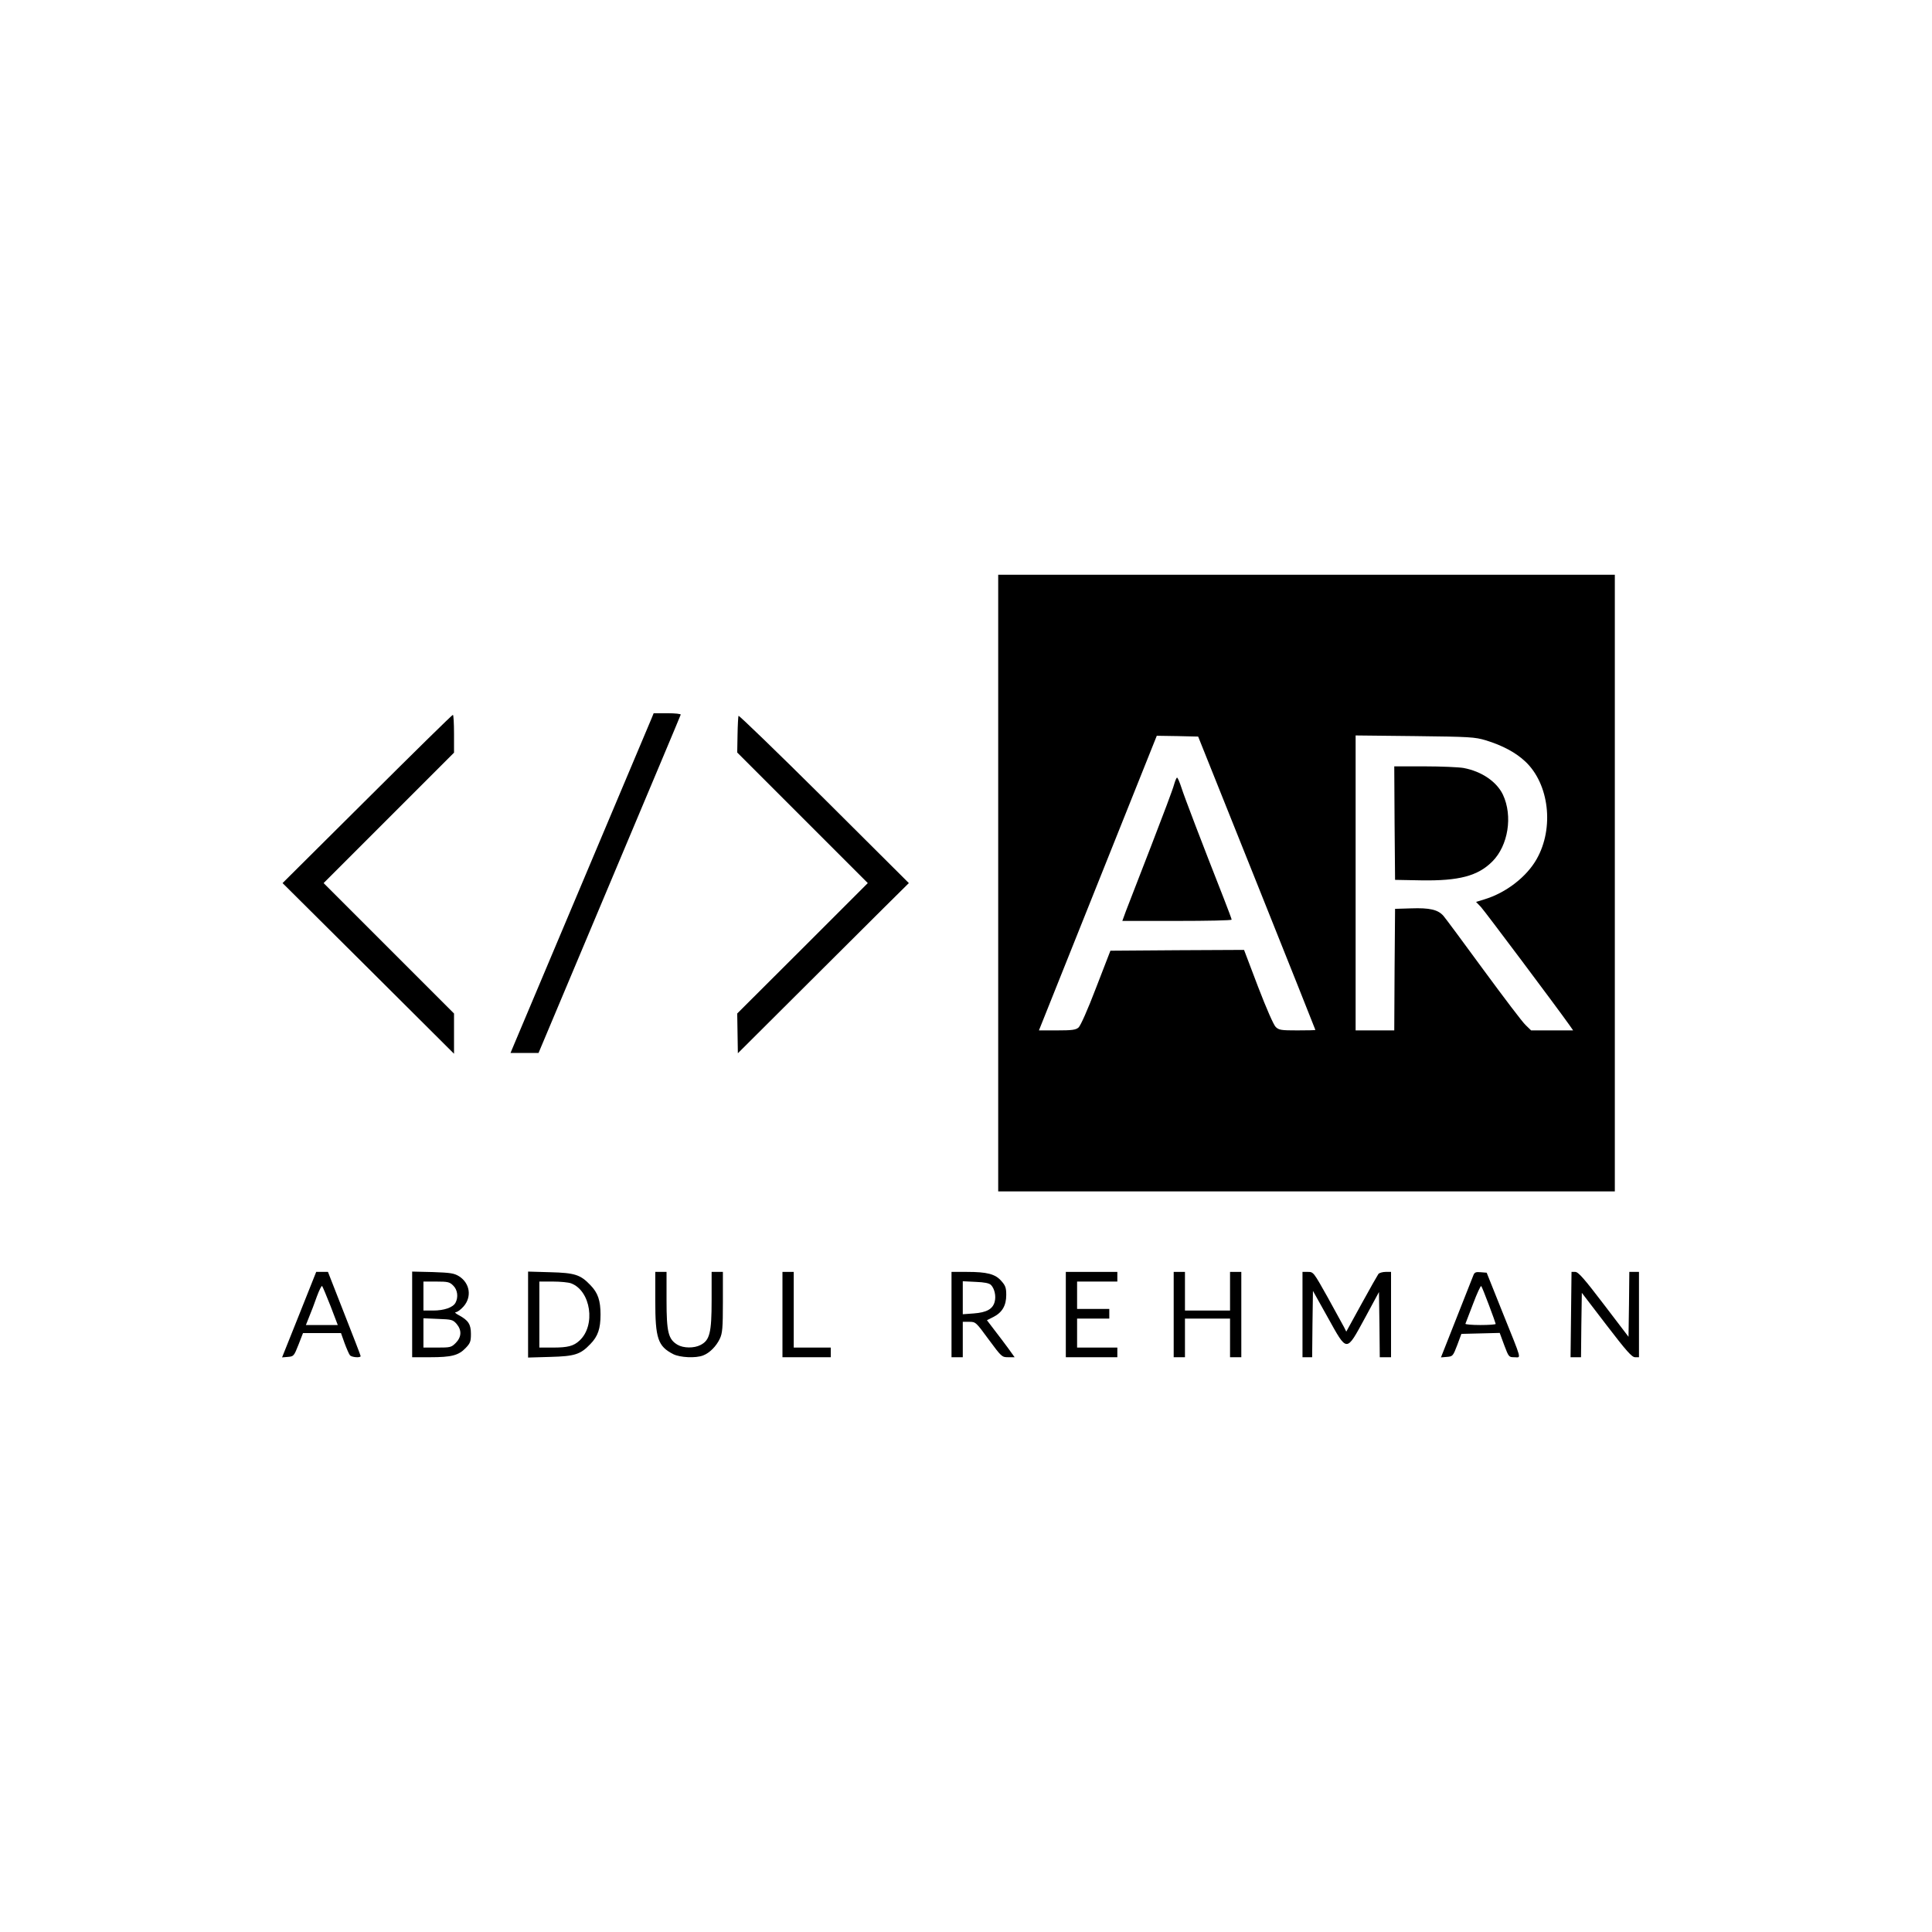
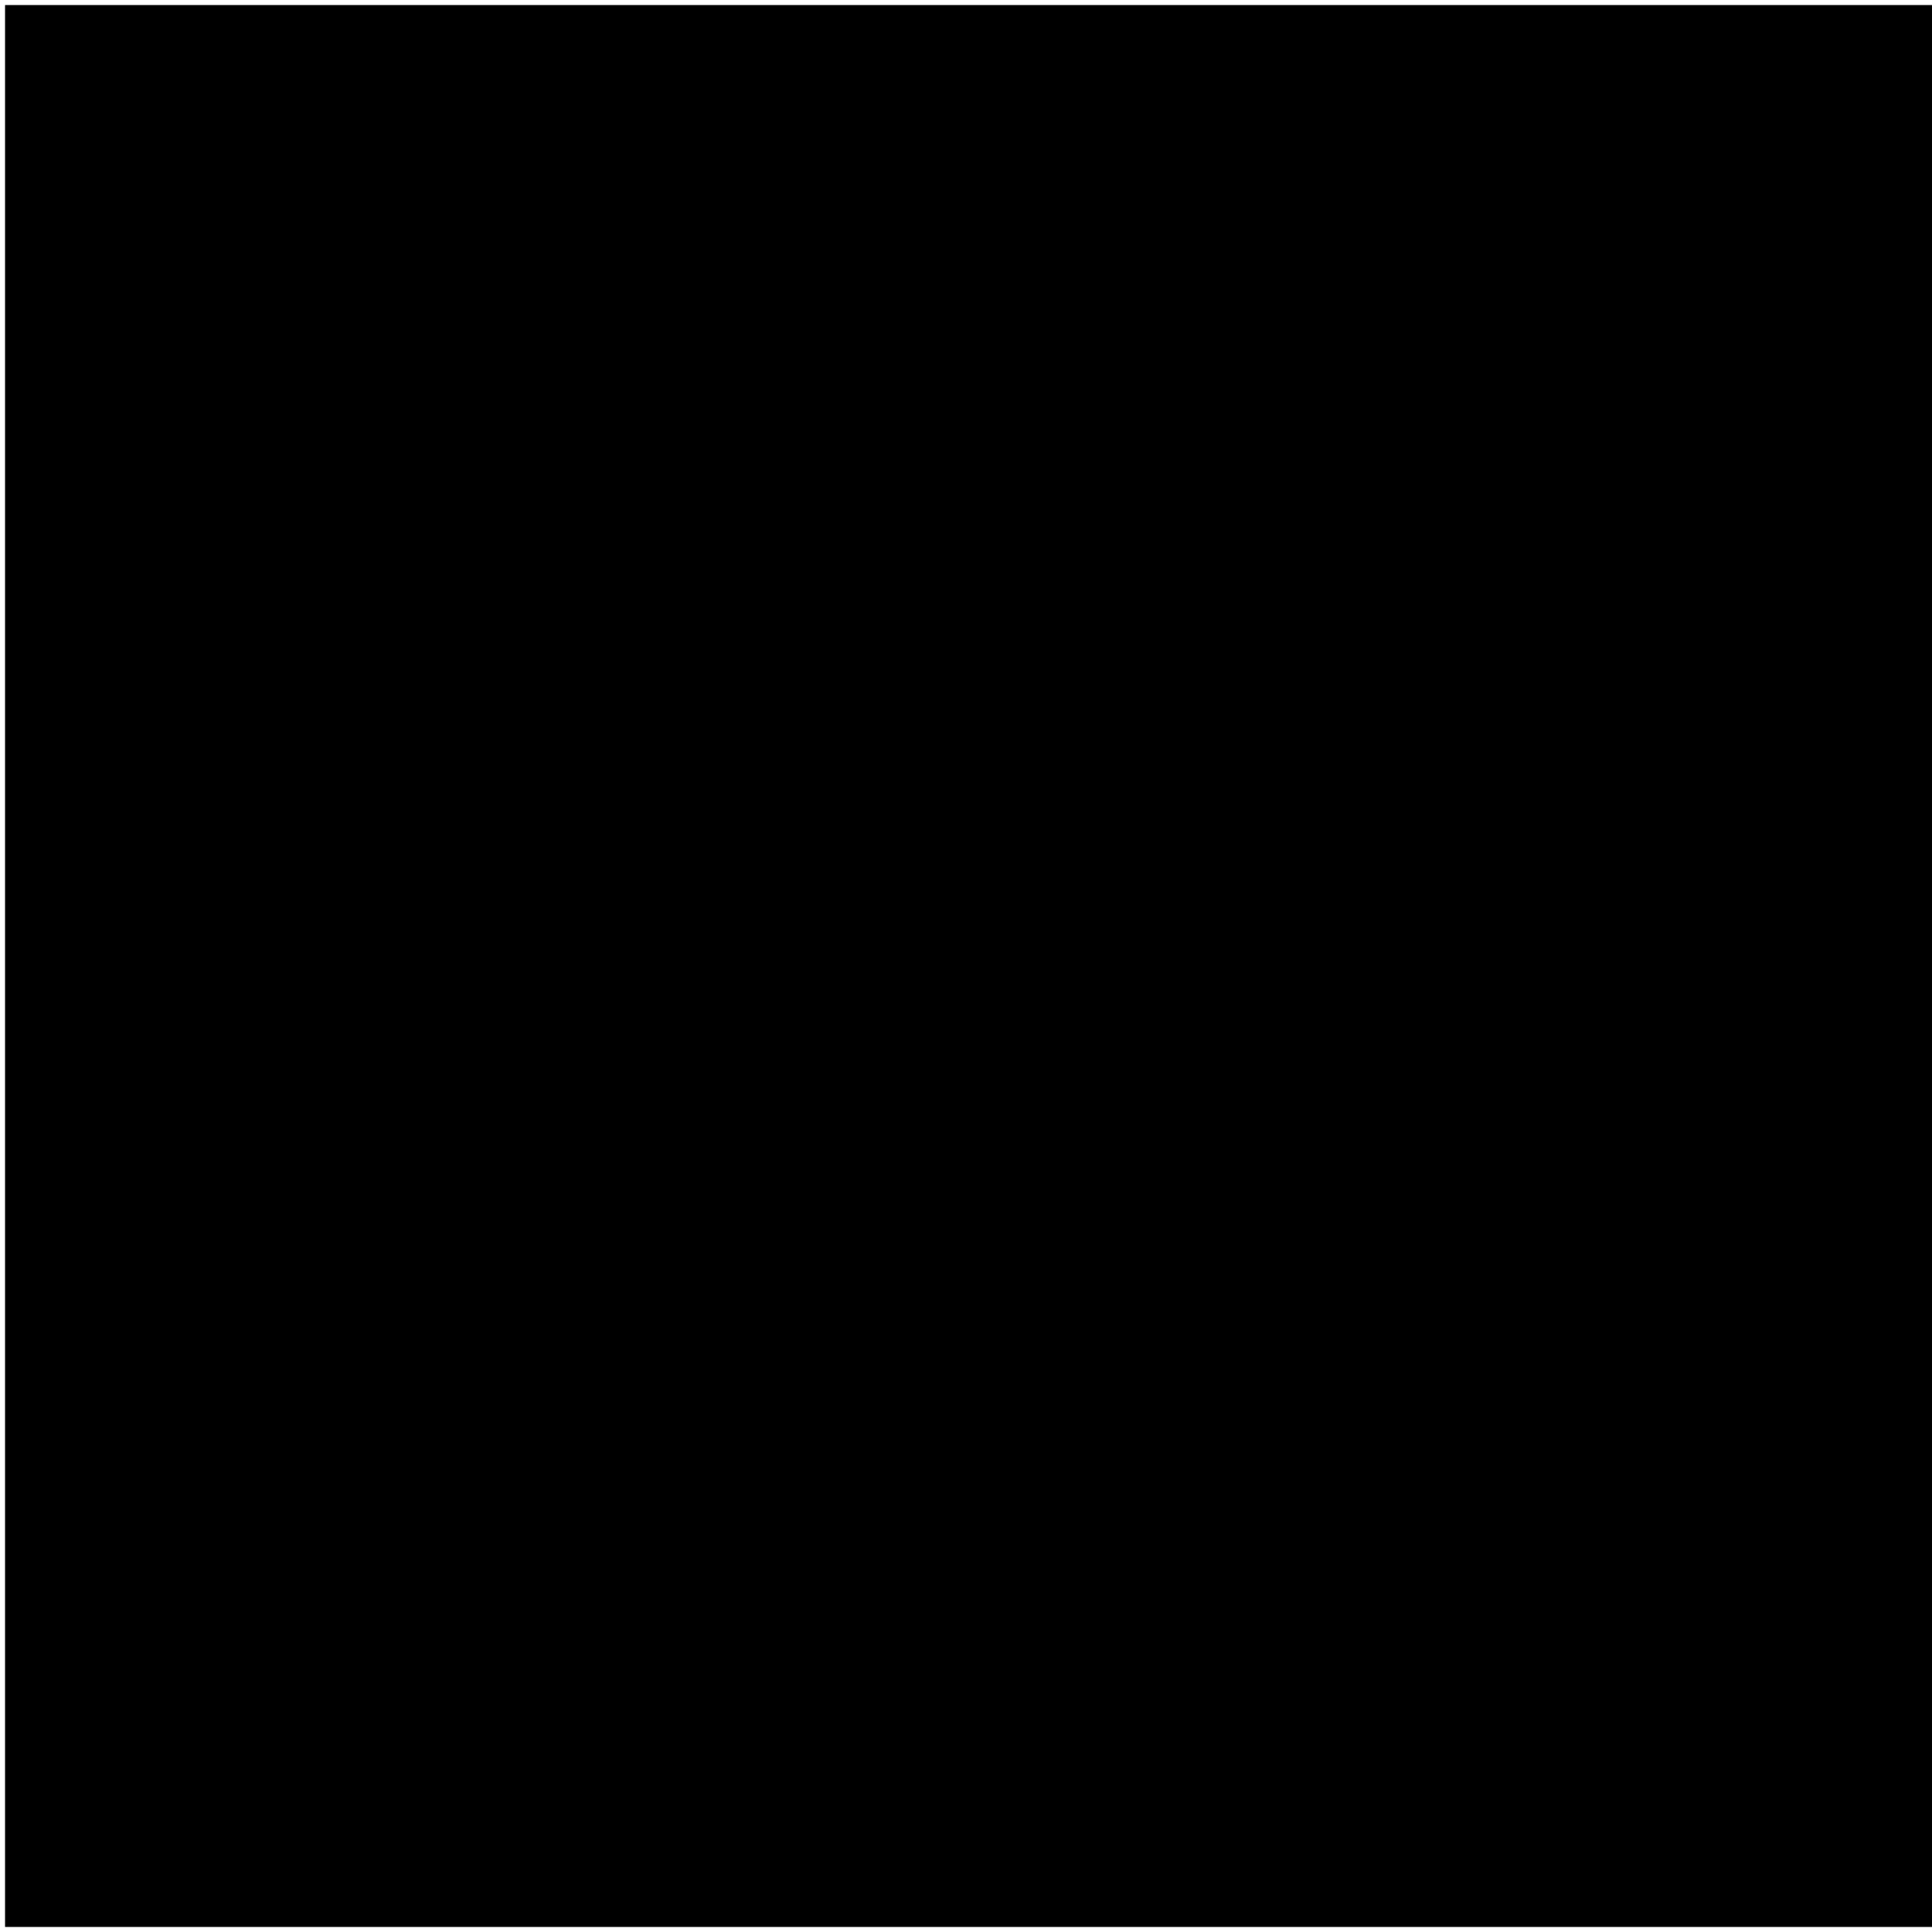
- <svg xmlns="http://www.w3.org/2000/svg" version="1.0" width="1200pt" height="1200pt" viewBox="0 0 1200 1200" preserveAspectRatio="xMidYMid meet">
-   <g transform="translate(0,1200) scale(0.1,-0.1)" fill="#000000" stroke="none">
-     <path d="M6200 6515 l0 -1915 1915 0 1915 0 0 1915 0 1915 -1915 0 -1915 0 0 -1915z m1606 1 c200 -500 364 -911 364 -913 0 -2 -50 -3 -112 -3 -100 0 -114 2 -134 21 -13 12 -57 112 -110 250 l-87 229 -415 -2 -415 -3 -89 -230 c-53 -139 -97 -237 -109 -247 -17 -15 -41 -18 -134 -18 l-112 0 366 915 366 915 129 -2 128 -3 364 -909z m1422 886 c104 -32 187 -76 247 -133 147 -139 179 -411 70 -604 -63 -112 -192 -211 -325 -251 l-52 -16 30 -31 c24 -26 470 -621 550 -734 l23 -33 -130 0 -131 0 -34 33 c-19 17 -136 172 -261 342 -125 171 -237 322 -250 337 -34 38 -85 50 -200 46 l-100 -3 -3 -377 -2 -378 -120 0 -120 0 0 916 0 916 368 -4 c343 -4 372 -6 440 -26z" />
-     <path d="M7292 7126 c-6 -25 -71 -197 -143 -383 -72 -186 -142 -366 -155 -400 l-23 -63 339 0 c187 0 340 3 340 8 0 4 -22 63 -49 132 -136 346 -245 631 -263 688 -11 34 -23 62 -27 62 -4 0 -12 -20 -19 -44z" />
-     <path d="M8662 6888 l3 -353 160 -3 c237 -4 354 27 444 117 99 99 128 283 66 415 -39 81 -132 145 -245 166 -29 5 -138 10 -241 10 l-189 0 2 -352z" />
-     <path d="M4047 7538 c-8 -18 -199 -472 -425 -1008 -226 -536 -420 -996 -431 -1022 l-20 -48 87 0 87 0 440 1046 c242 575 442 1050 443 1055 2 5 -35 9 -82 9 l-86 0 -13 -32z" />
-     <path d="M2280 7037 l-525 -522 533 -530 532 -530 0 125 0 125 -405 405 -405 405 405 405 405 405 0 117 c0 65 -3 118 -7 118 -5 0 -244 -235 -533 -523z" />
-     <path d="M4587 7554 c-2 -5 -5 -58 -6 -118 l-2 -110 406 -406 405 -405 -405 -405 -406 -405 2 -123 2 -124 531 529 c291 290 530 528 531 528 0 0 -237 236 -526 524 -290 288 -529 519 -532 515z" />
-     <path d="M1858 3834 l-106 -265 36 3 c36 3 38 5 66 76 l28 72 118 0 118 0 22 -62 c13 -35 28 -69 33 -75 10 -14 67 -18 67 -6 0 4 -46 123 -102 265 l-101 258 -37 0 -36 0 -106 -266z m195 54 l45 -118 -99 0 -99 0 21 53 c12 28 33 84 47 124 15 40 29 69 33 65 3 -4 27 -60 52 -124z" />
-     <path d="M2560 3836 l0 -266 111 0 c133 0 177 11 221 57 29 30 33 41 33 88 0 60 -16 84 -75 116 -19 10 -28 18 -19 19 10 0 31 16 48 35 53 60 40 145 -28 188 -31 19 -53 22 -163 26 l-128 3 0 -266z m255 179 c27 -26 33 -72 14 -107 -16 -29 -70 -48 -139 -48 l-60 0 0 90 0 90 80 0 c73 0 83 -3 105 -25z m21 -238 c33 -39 31 -81 -5 -118 -28 -28 -34 -29 -115 -29 l-86 0 0 91 0 91 91 -4 c85 -3 92 -5 115 -31z" />
-     <path d="M3280 3835 l0 -267 138 4 c152 4 187 15 249 80 47 48 63 96 63 183 0 87 -16 135 -63 183 -62 65 -97 76 -249 80 l-138 4 0 -267z m267 194 c123 -46 155 -262 52 -356 -37 -34 -73 -43 -165 -43 l-84 0 0 205 0 205 84 0 c47 0 97 -5 113 -11z" />
-     <path d="M4070 3921 c0 -234 16 -283 112 -332 42 -21 139 -26 185 -8 40 15 82 57 104 104 16 34 19 66 19 228 l0 187 -35 0 -35 0 0 -177 c0 -202 -12 -248 -69 -277 -40 -21 -106 -20 -142 1 -58 34 -69 78 -69 276 l0 177 -35 0 -35 0 0 -179z" />
-     <path d="M4860 3835 l0 -265 150 0 150 0 0 30 0 30 -115 0 -115 0 0 235 0 235 -35 0 -35 0 0 -265z" />
-     <path d="M5910 3835 l0 -265 35 0 35 0 0 110 0 110 40 0 c40 0 42 -2 121 -110 80 -108 82 -110 121 -110 l40 0 -38 53 c-21 28 -59 80 -86 114 l-48 63 40 20 c55 28 80 71 80 137 0 44 -5 58 -30 86 -38 44 -89 57 -214 57 l-96 0 0 -265z m245 184 c22 -22 33 -69 23 -105 -12 -45 -50 -66 -130 -72 l-68 -5 0 103 0 102 80 -4 c54 -2 84 -8 95 -19z" />
-     <path d="M6620 3835 l0 -265 160 0 160 0 0 30 0 30 -125 0 -125 0 0 90 0 90 100 0 100 0 0 30 0 30 -100 0 -100 0 0 85 0 85 125 0 125 0 0 30 0 30 -160 0 -160 0 0 -265z" />
-     <path d="M7290 3835 l0 -265 35 0 35 0 0 120 0 120 140 0 140 0 0 -120 0 -120 35 0 35 0 0 265 0 265 -35 0 -35 0 0 -120 0 -120 -140 0 -140 0 0 120 0 120 -35 0 -35 0 0 -265z" />
-     <path d="M8090 3835 l0 -265 30 0 30 0 2 206 3 206 91 -163 c123 -221 114 -221 231 -7 l88 163 3 -202 2 -203 35 0 35 0 0 265 0 265 -34 0 c-18 0 -38 -6 -44 -12 -5 -7 -53 -91 -105 -186 l-95 -173 -14 28 c-8 15 -54 99 -102 186 -87 155 -88 157 -122 157 l-34 0 0 -265z" />
-     <path d="M9151 4078 c-14 -35 -156 -396 -180 -456 l-21 -53 37 3 c36 3 38 5 64 73 l26 70 119 3 119 3 28 -76 c28 -74 29 -75 63 -75 43 0 51 -31 -74 280 l-98 245 -37 3 c-31 3 -39 -1 -46 -20z m97 -184 c23 -61 42 -114 42 -117 0 -4 -43 -7 -96 -7 -53 0 -94 4 -92 8 2 5 23 61 48 125 24 64 47 113 50 109 4 -4 25 -57 48 -118z" />
-     <path d="M9758 3835 l-3 -265 32 0 33 0 2 200 3 200 153 -200 c125 -163 158 -200 178 -200 l24 0 0 265 0 265 -30 0 -30 0 -2 -201 -3 -202 -154 202 c-122 160 -158 201 -177 201 l-23 0 -3 -265z" />
+ <svg xmlns="http://www.w3.org/2000/svg" version="1.0" width="383pt" height="383pt" viewBox="0 0 383 383" preserveAspectRatio="xMidYMid meet">
+   <g transform="translate(0,383) scale(0.1,-0.1)" fill="#000000" stroke="none">
+     <path d="M10 1915 l0 -1905 1910 0 1910 0 0 1905 0 1905 -1910 0 -1910 0 0 -1905z" />
  </g>
</svg>
